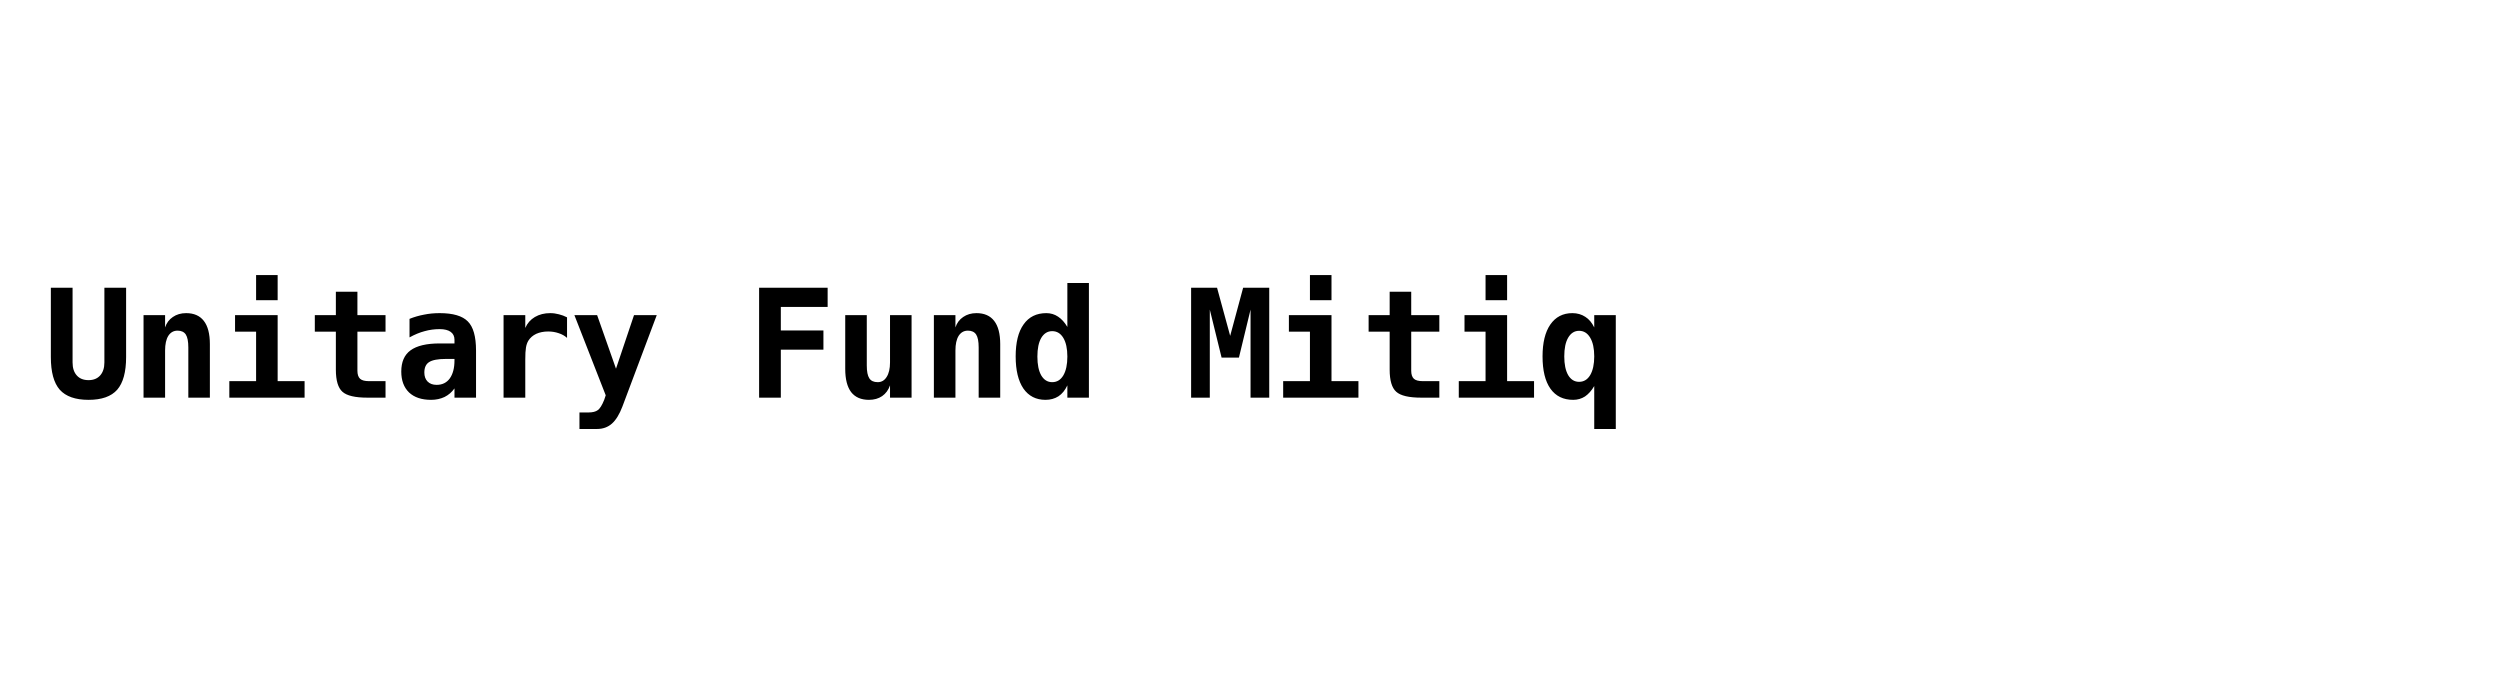
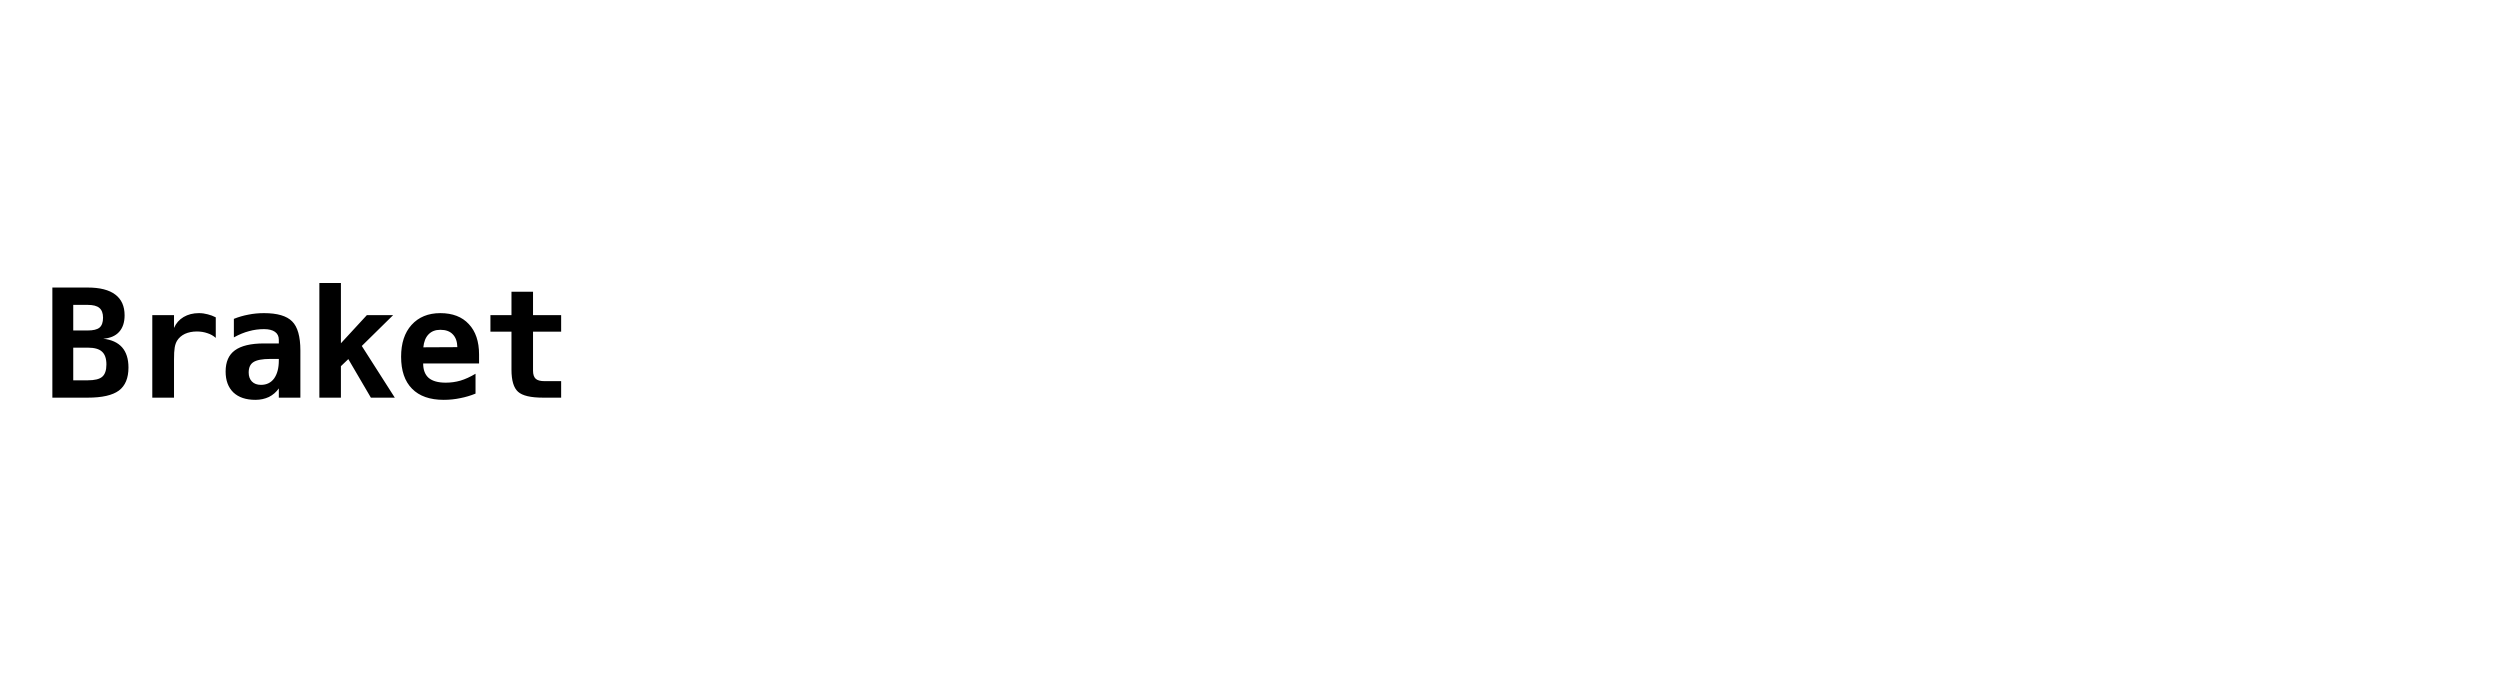
- <svg xmlns="http://www.w3.org/2000/svg" data-generated="qpubench" viewBox="0 0 232 64" width="232" height="64" role="img" aria-label="Unitary Fund Mitiq">
+ <svg xmlns="http://www.w3.org/2000/svg" data-generated="qpubench" viewBox="0 0 232 64" width="232" height="64" role="img" aria-label="Braket">
  <style>
    text { font-family: "IBM Plex Mono", ui-monospace, SFMono-Regular, Menlo, Consolas, monospace; fill: #000000; letter-spacing: -0.02em; }
    .wm { font-weight: 600; }
  </style>
-   <text class="wm" x="4" y="36.9" font-size="14">Unitary Fund Mitiq</text>
+   <text class="wm" x="4" y="36.9" font-size="14">Braket</text>
</svg>
